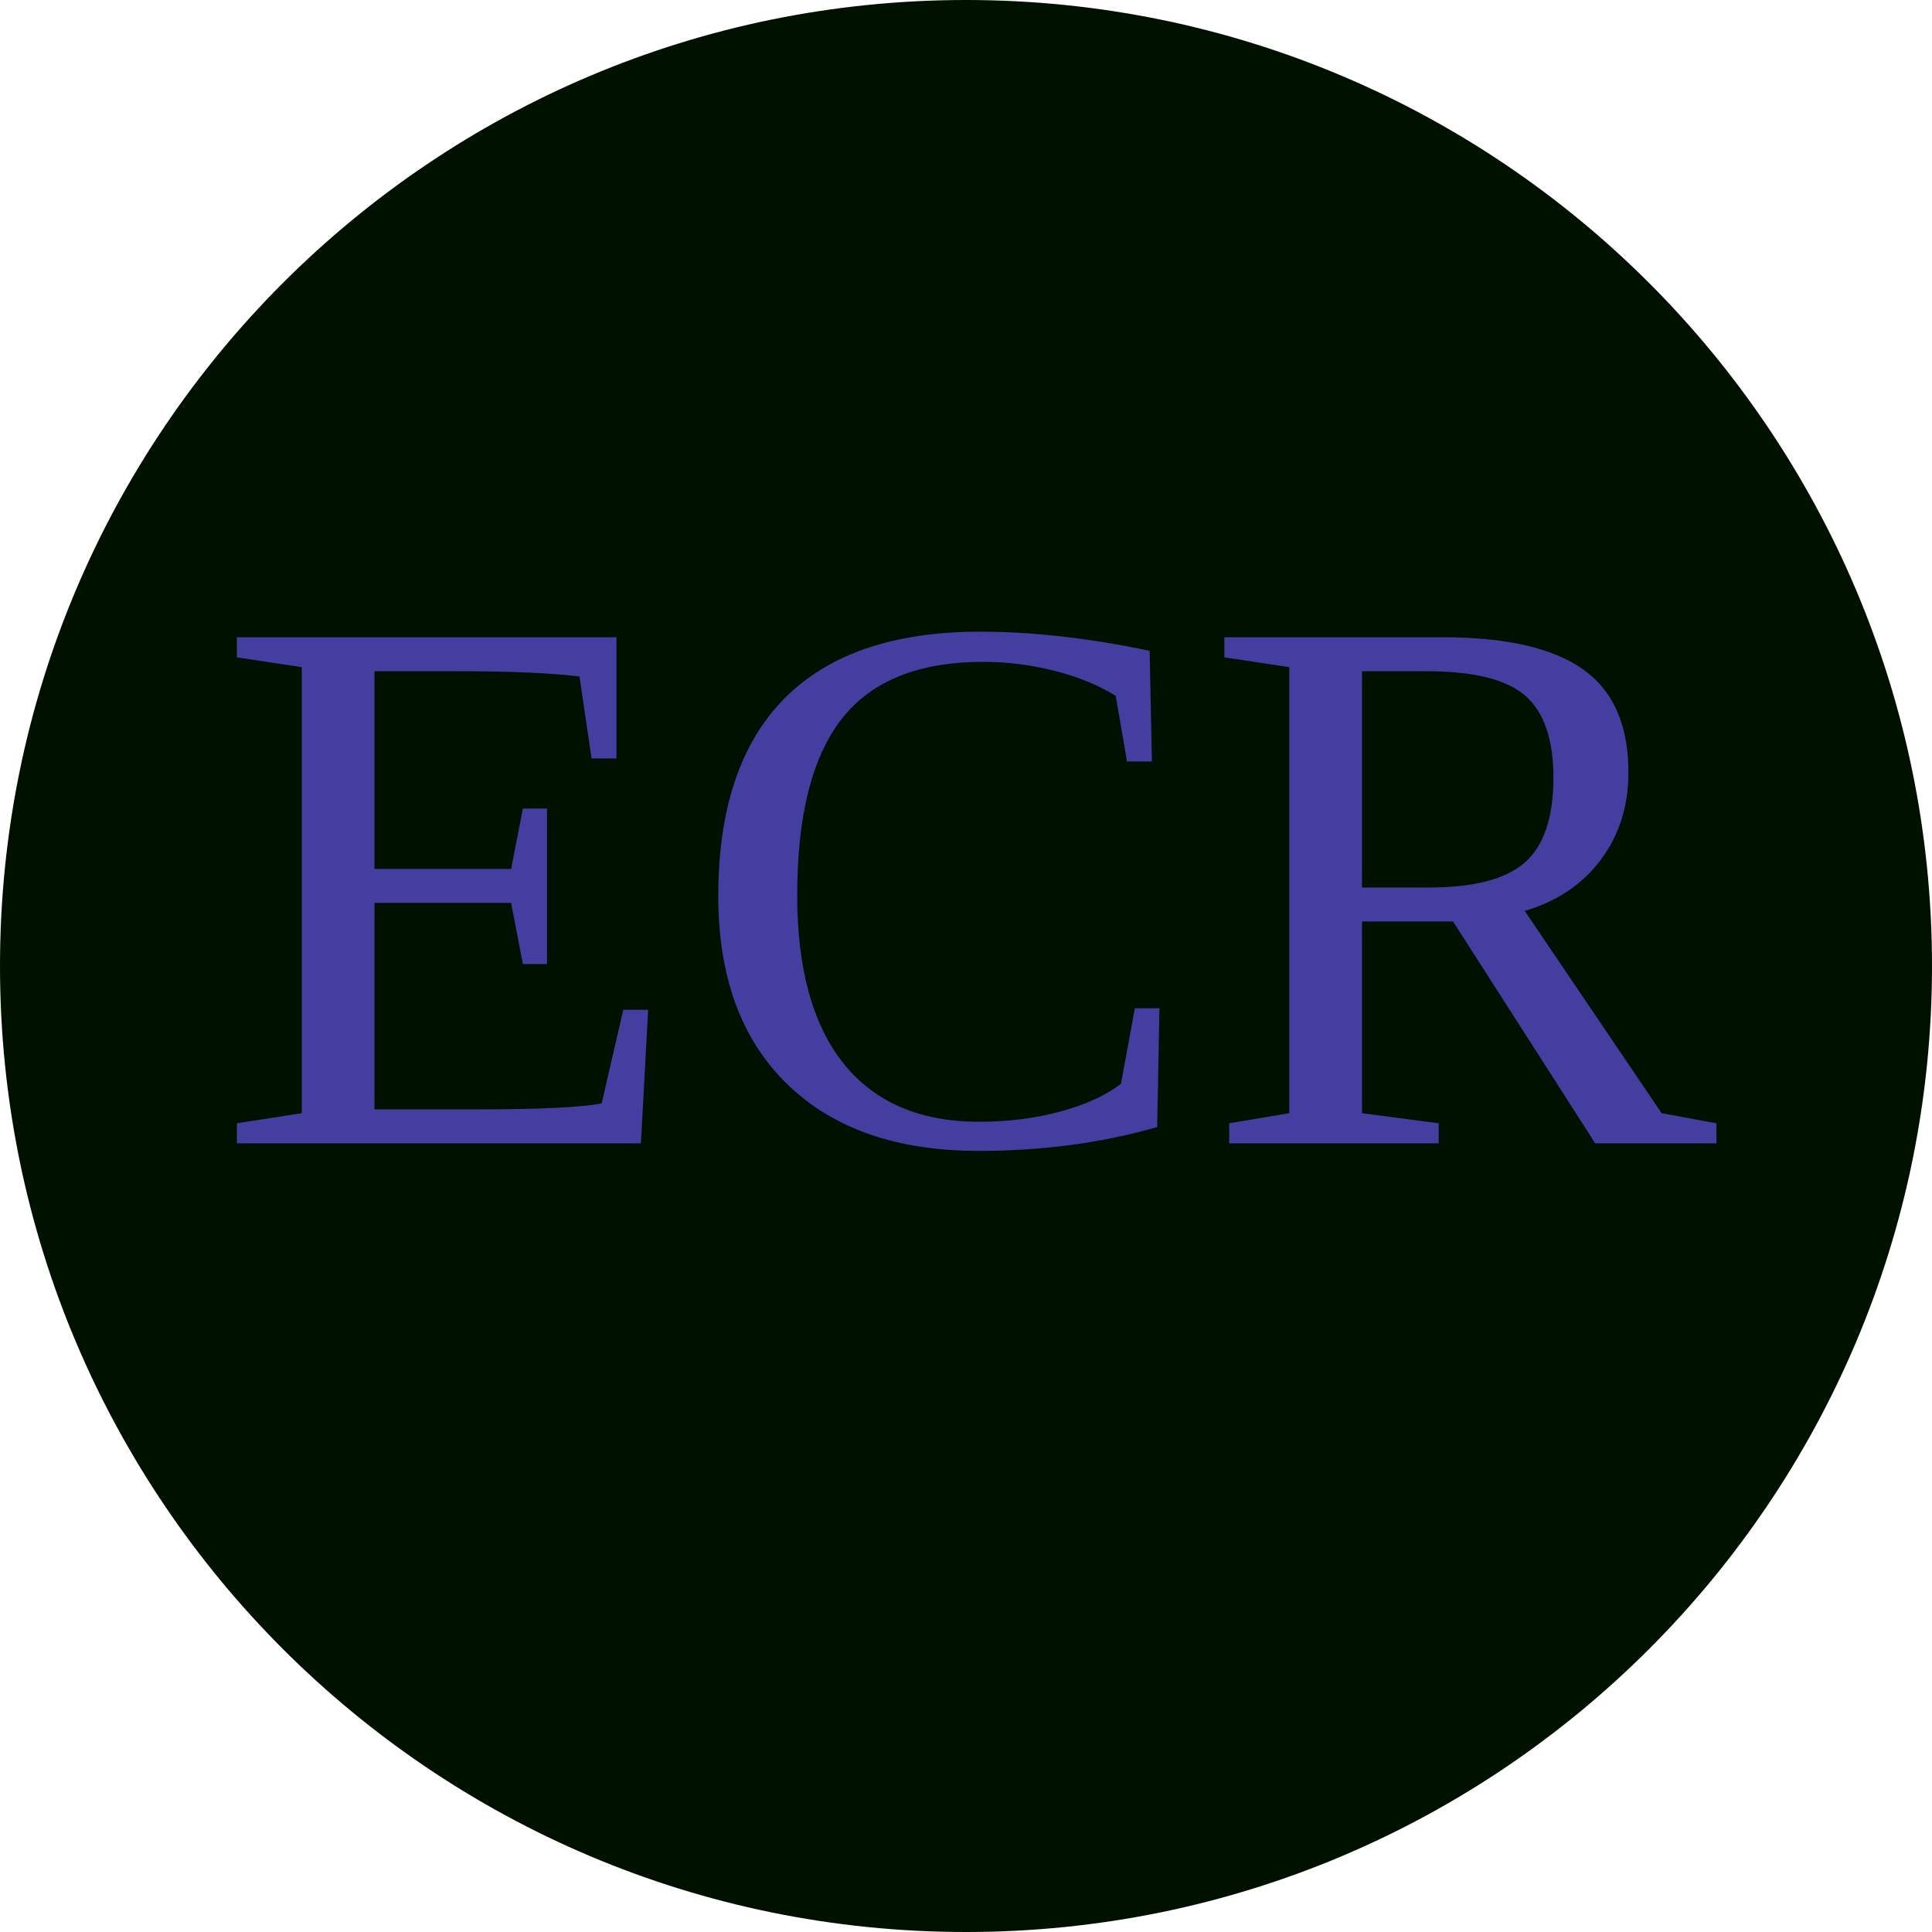
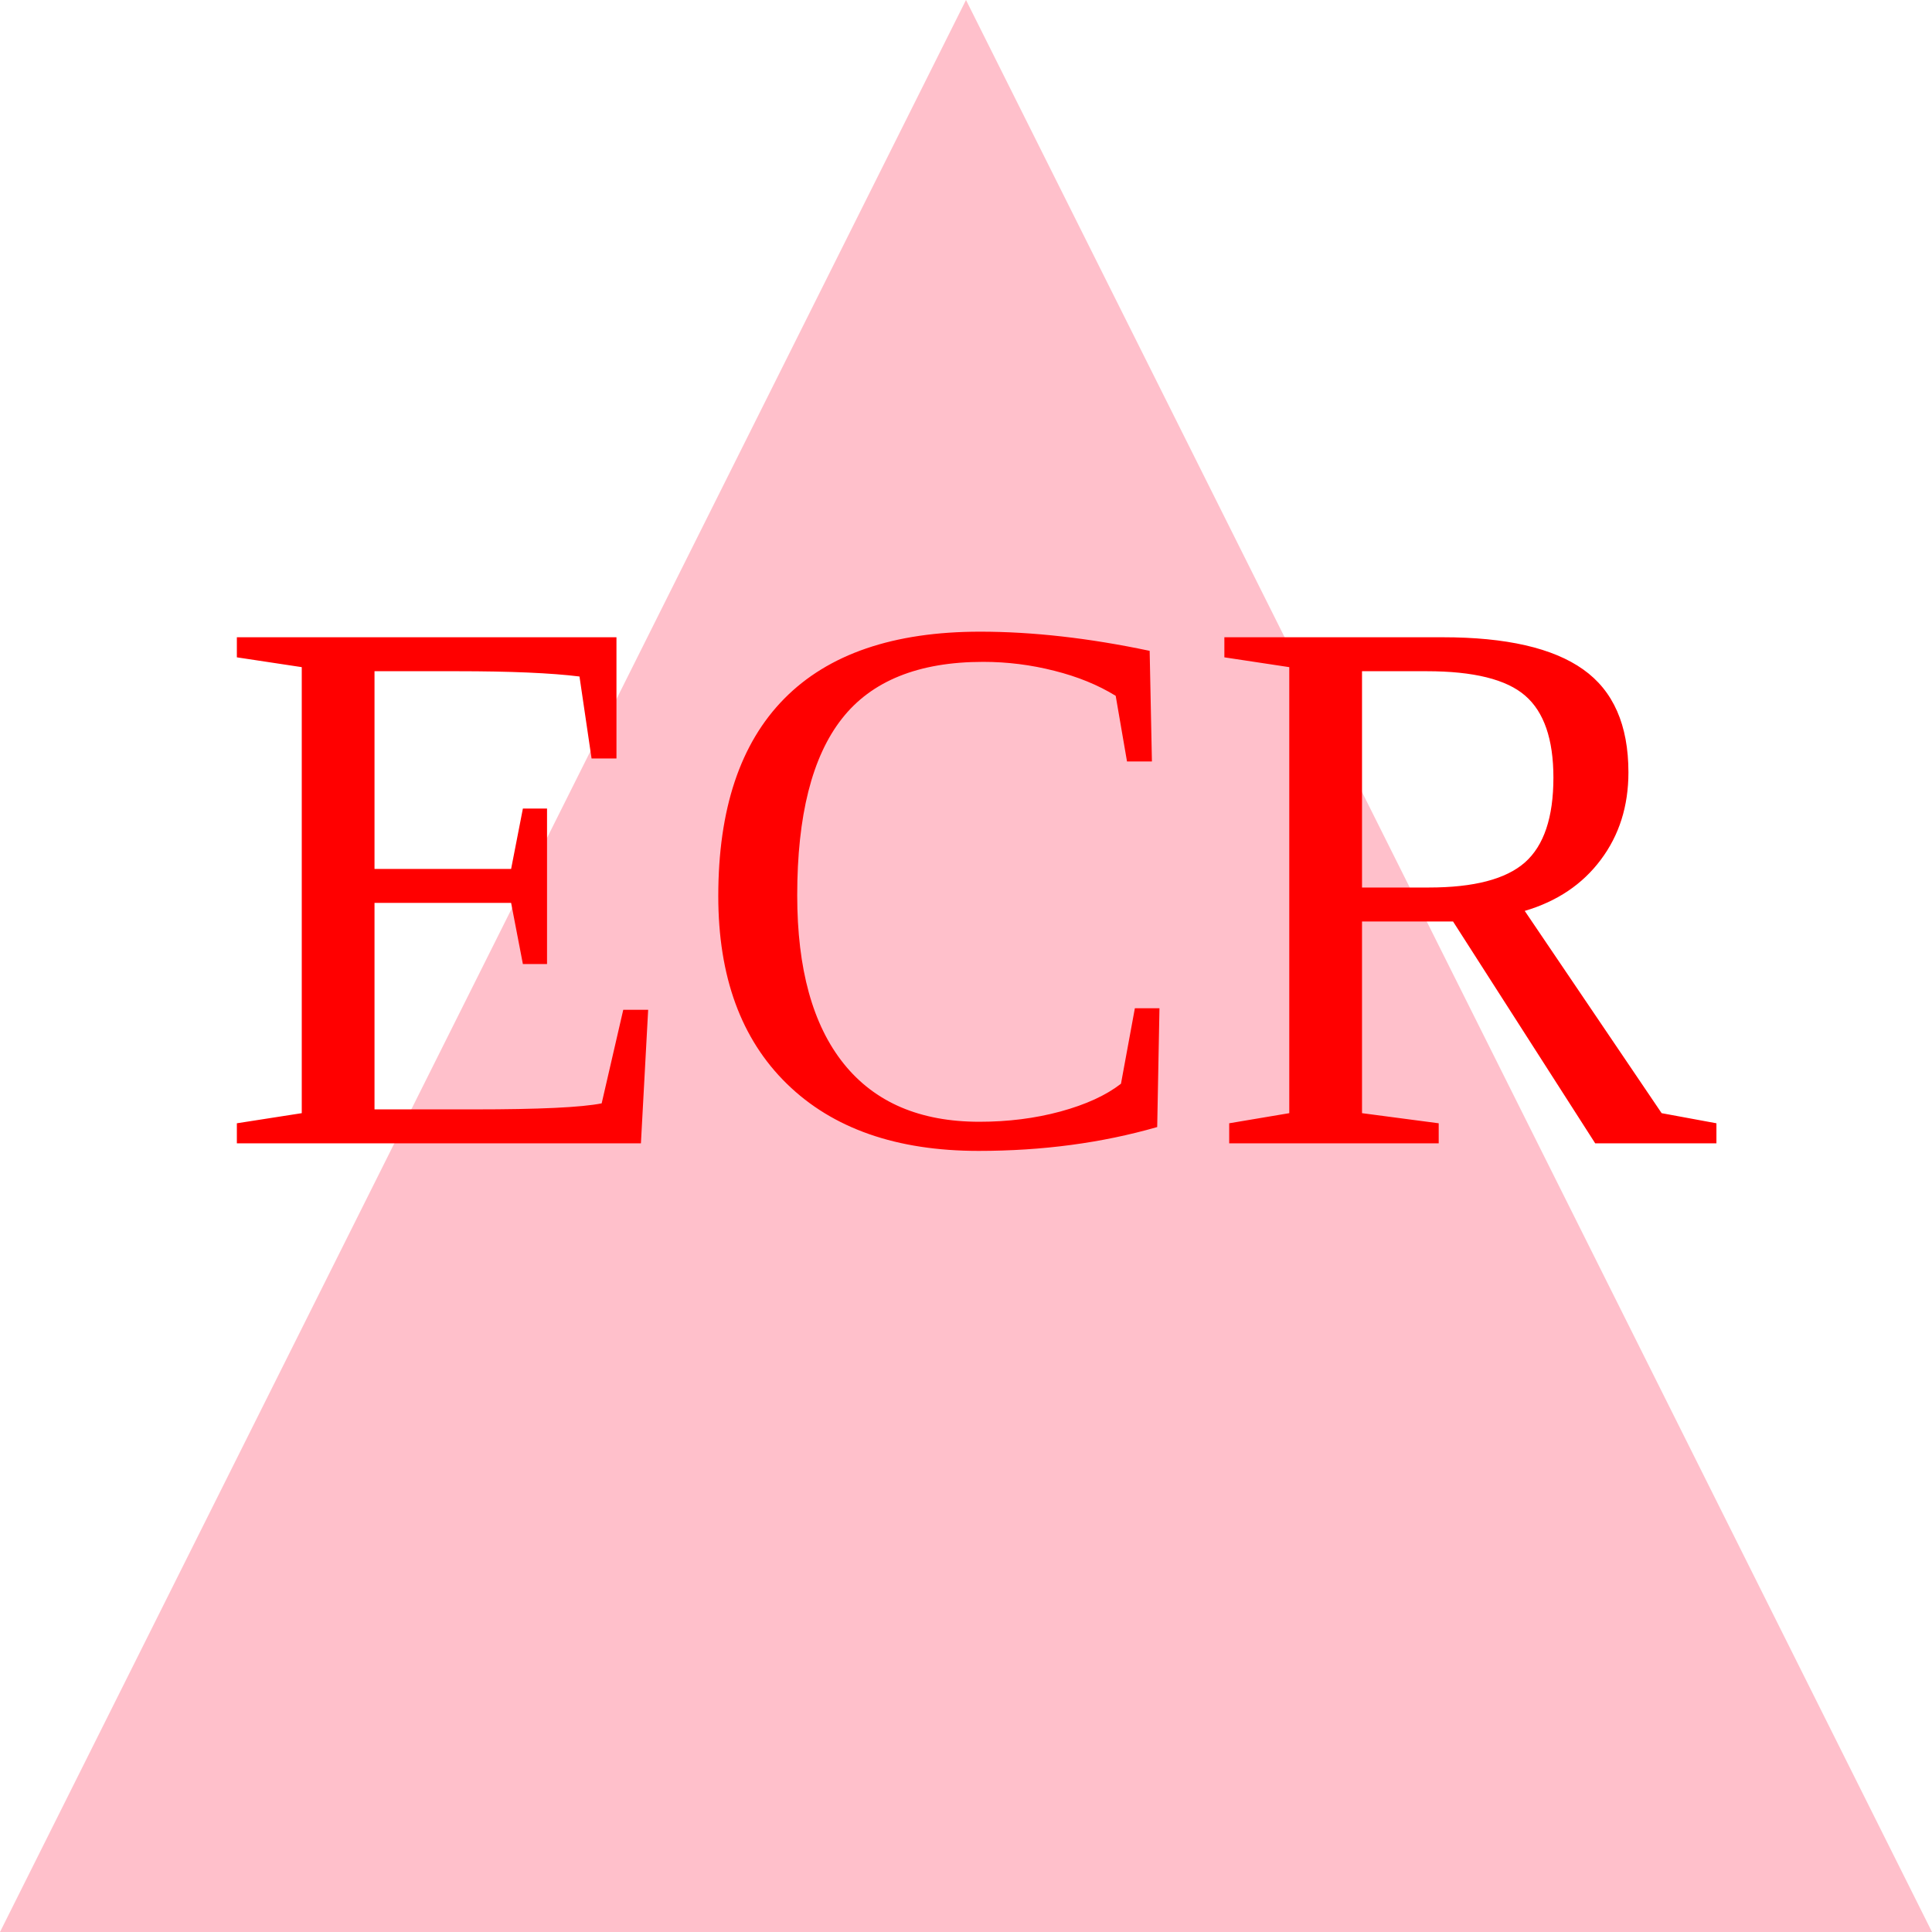
<svg xmlns="http://www.w3.org/2000/svg" width="200" height="200" viewBox="0 0 200 200" fill="none">
-   <circle cx="100" cy="100" r="100" fill="#001100" />
-   <text x="50%" y="50%" dominant-baseline="middle" text-anchor="middle" fill="#443ea1" font-size="80">ECR</text>
+   <polygon points="100, 0 200, 200 0, 200" fill="pink" />
+   <text x="50%" y="50%" dominant-baseline="middle" text-anchor="middle" fill="red" font-size="80">ECR</text>
</svg>
